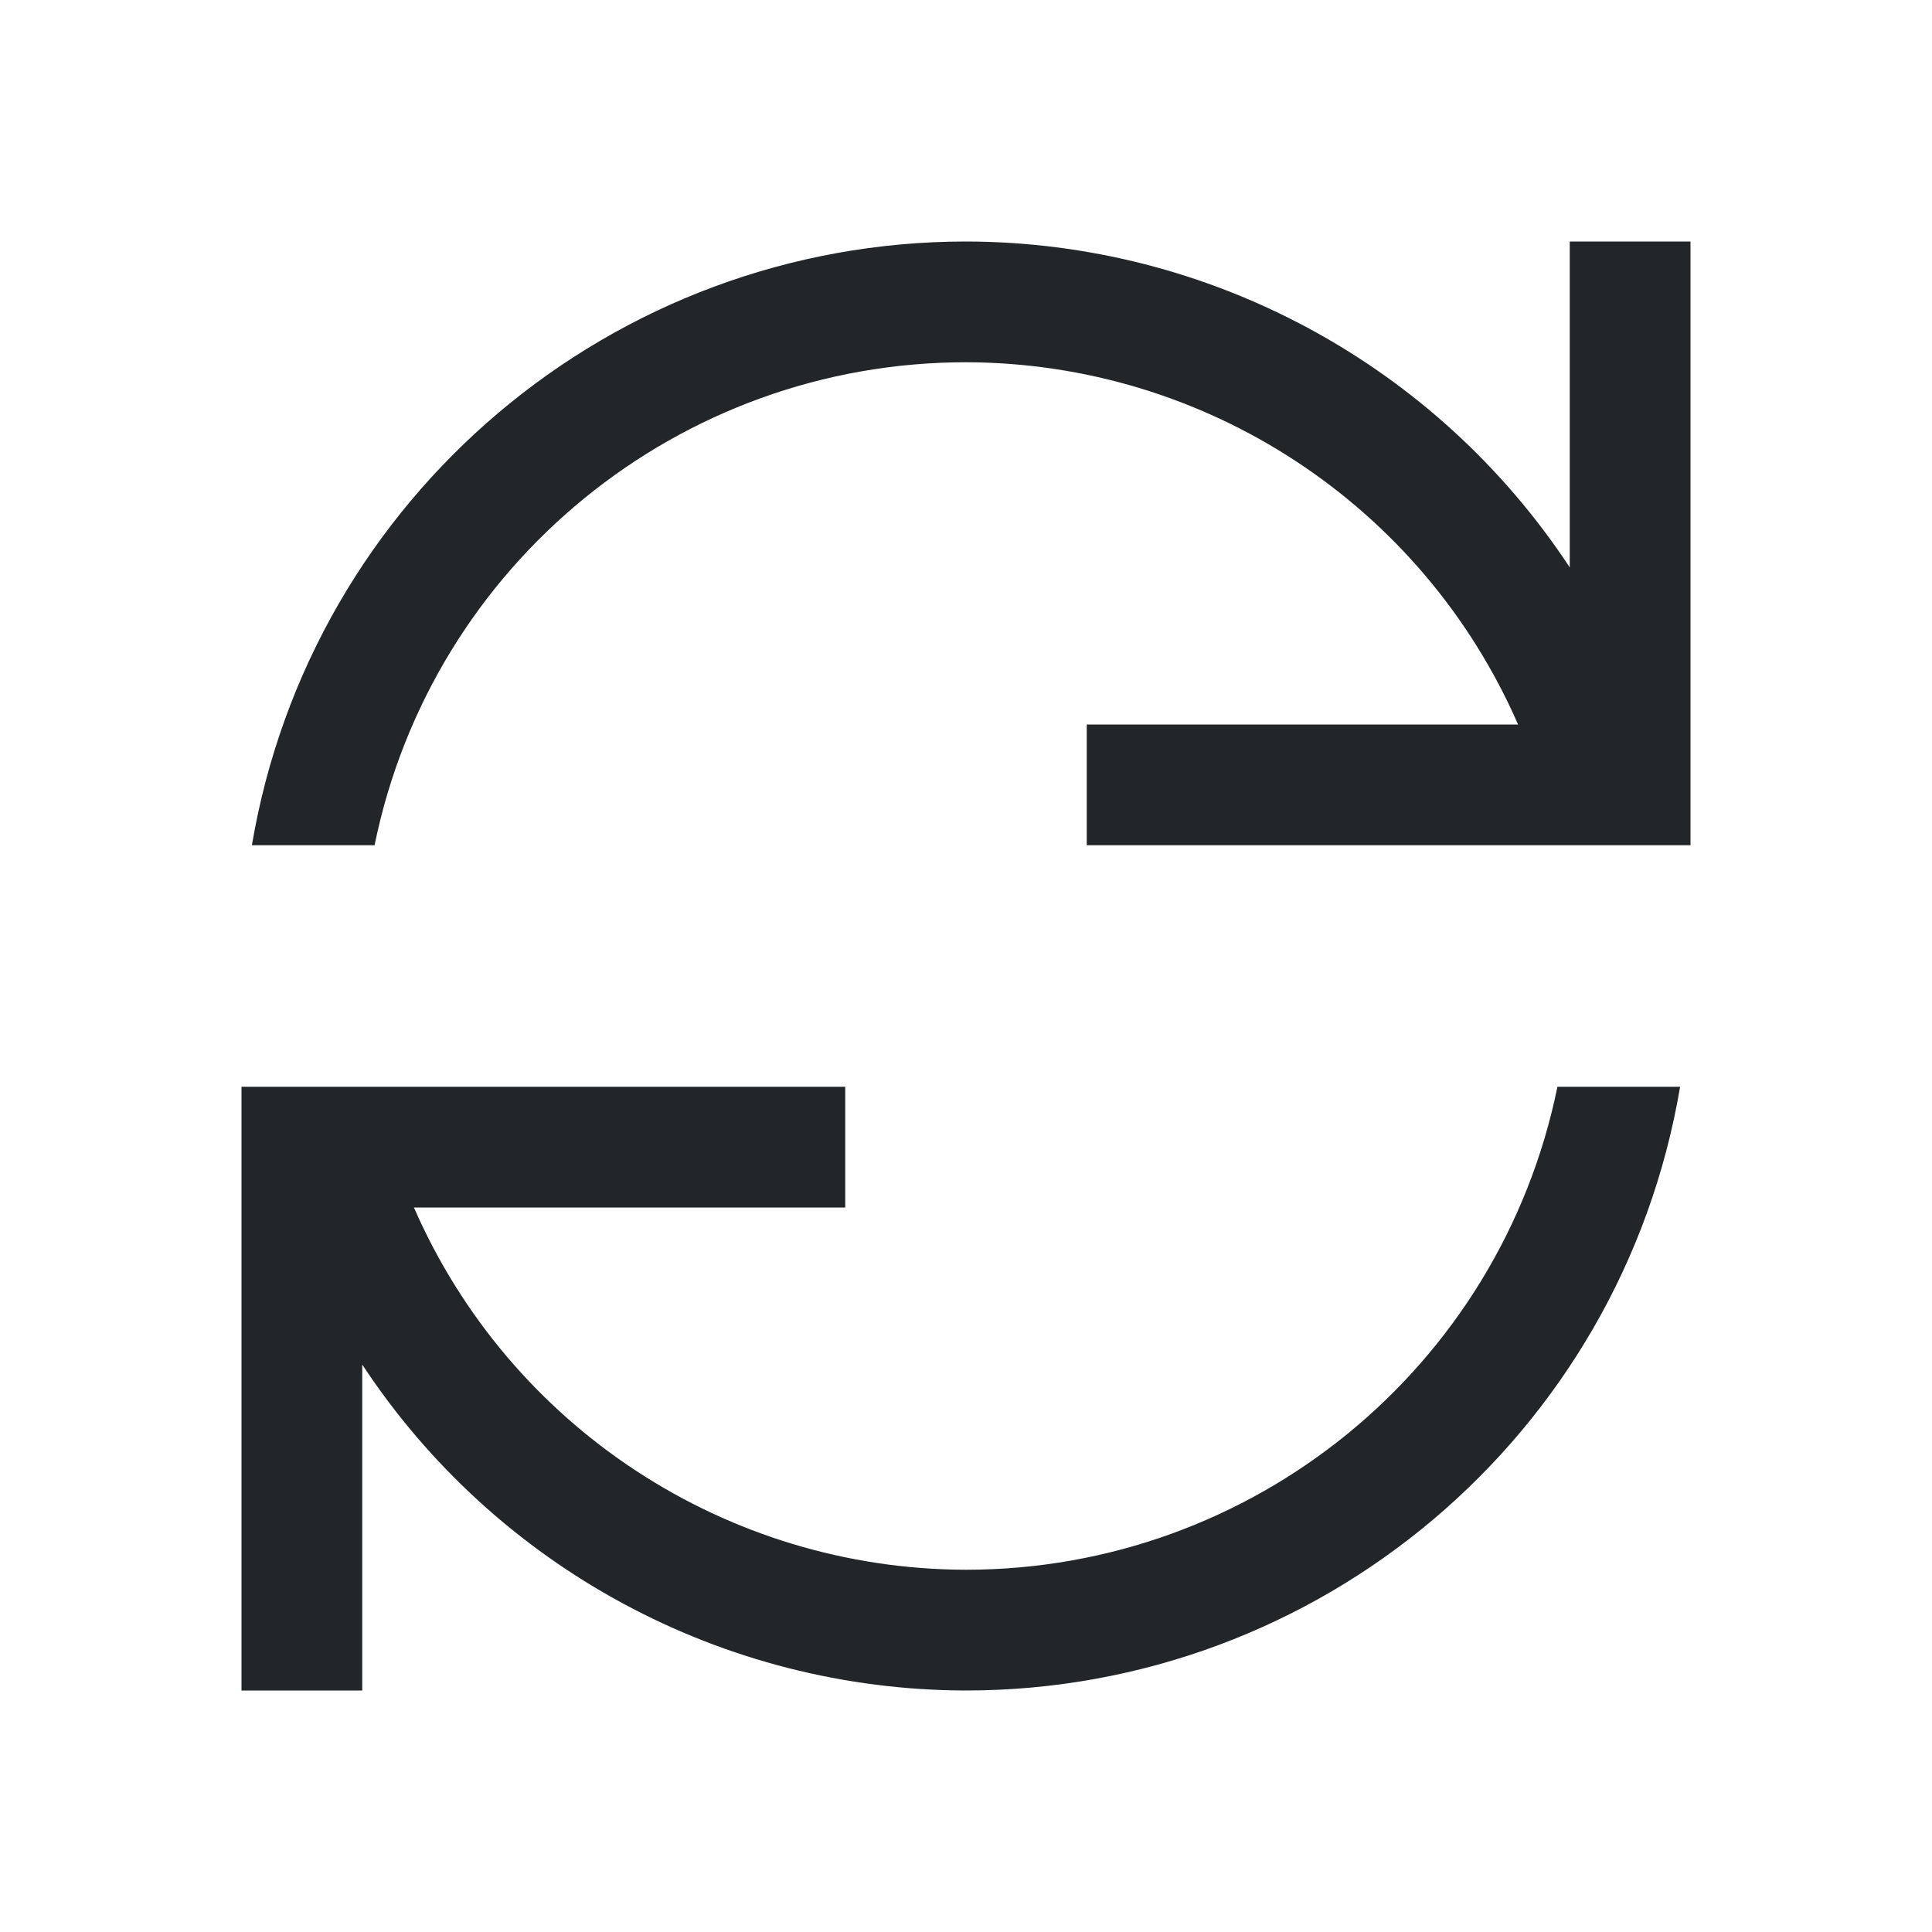
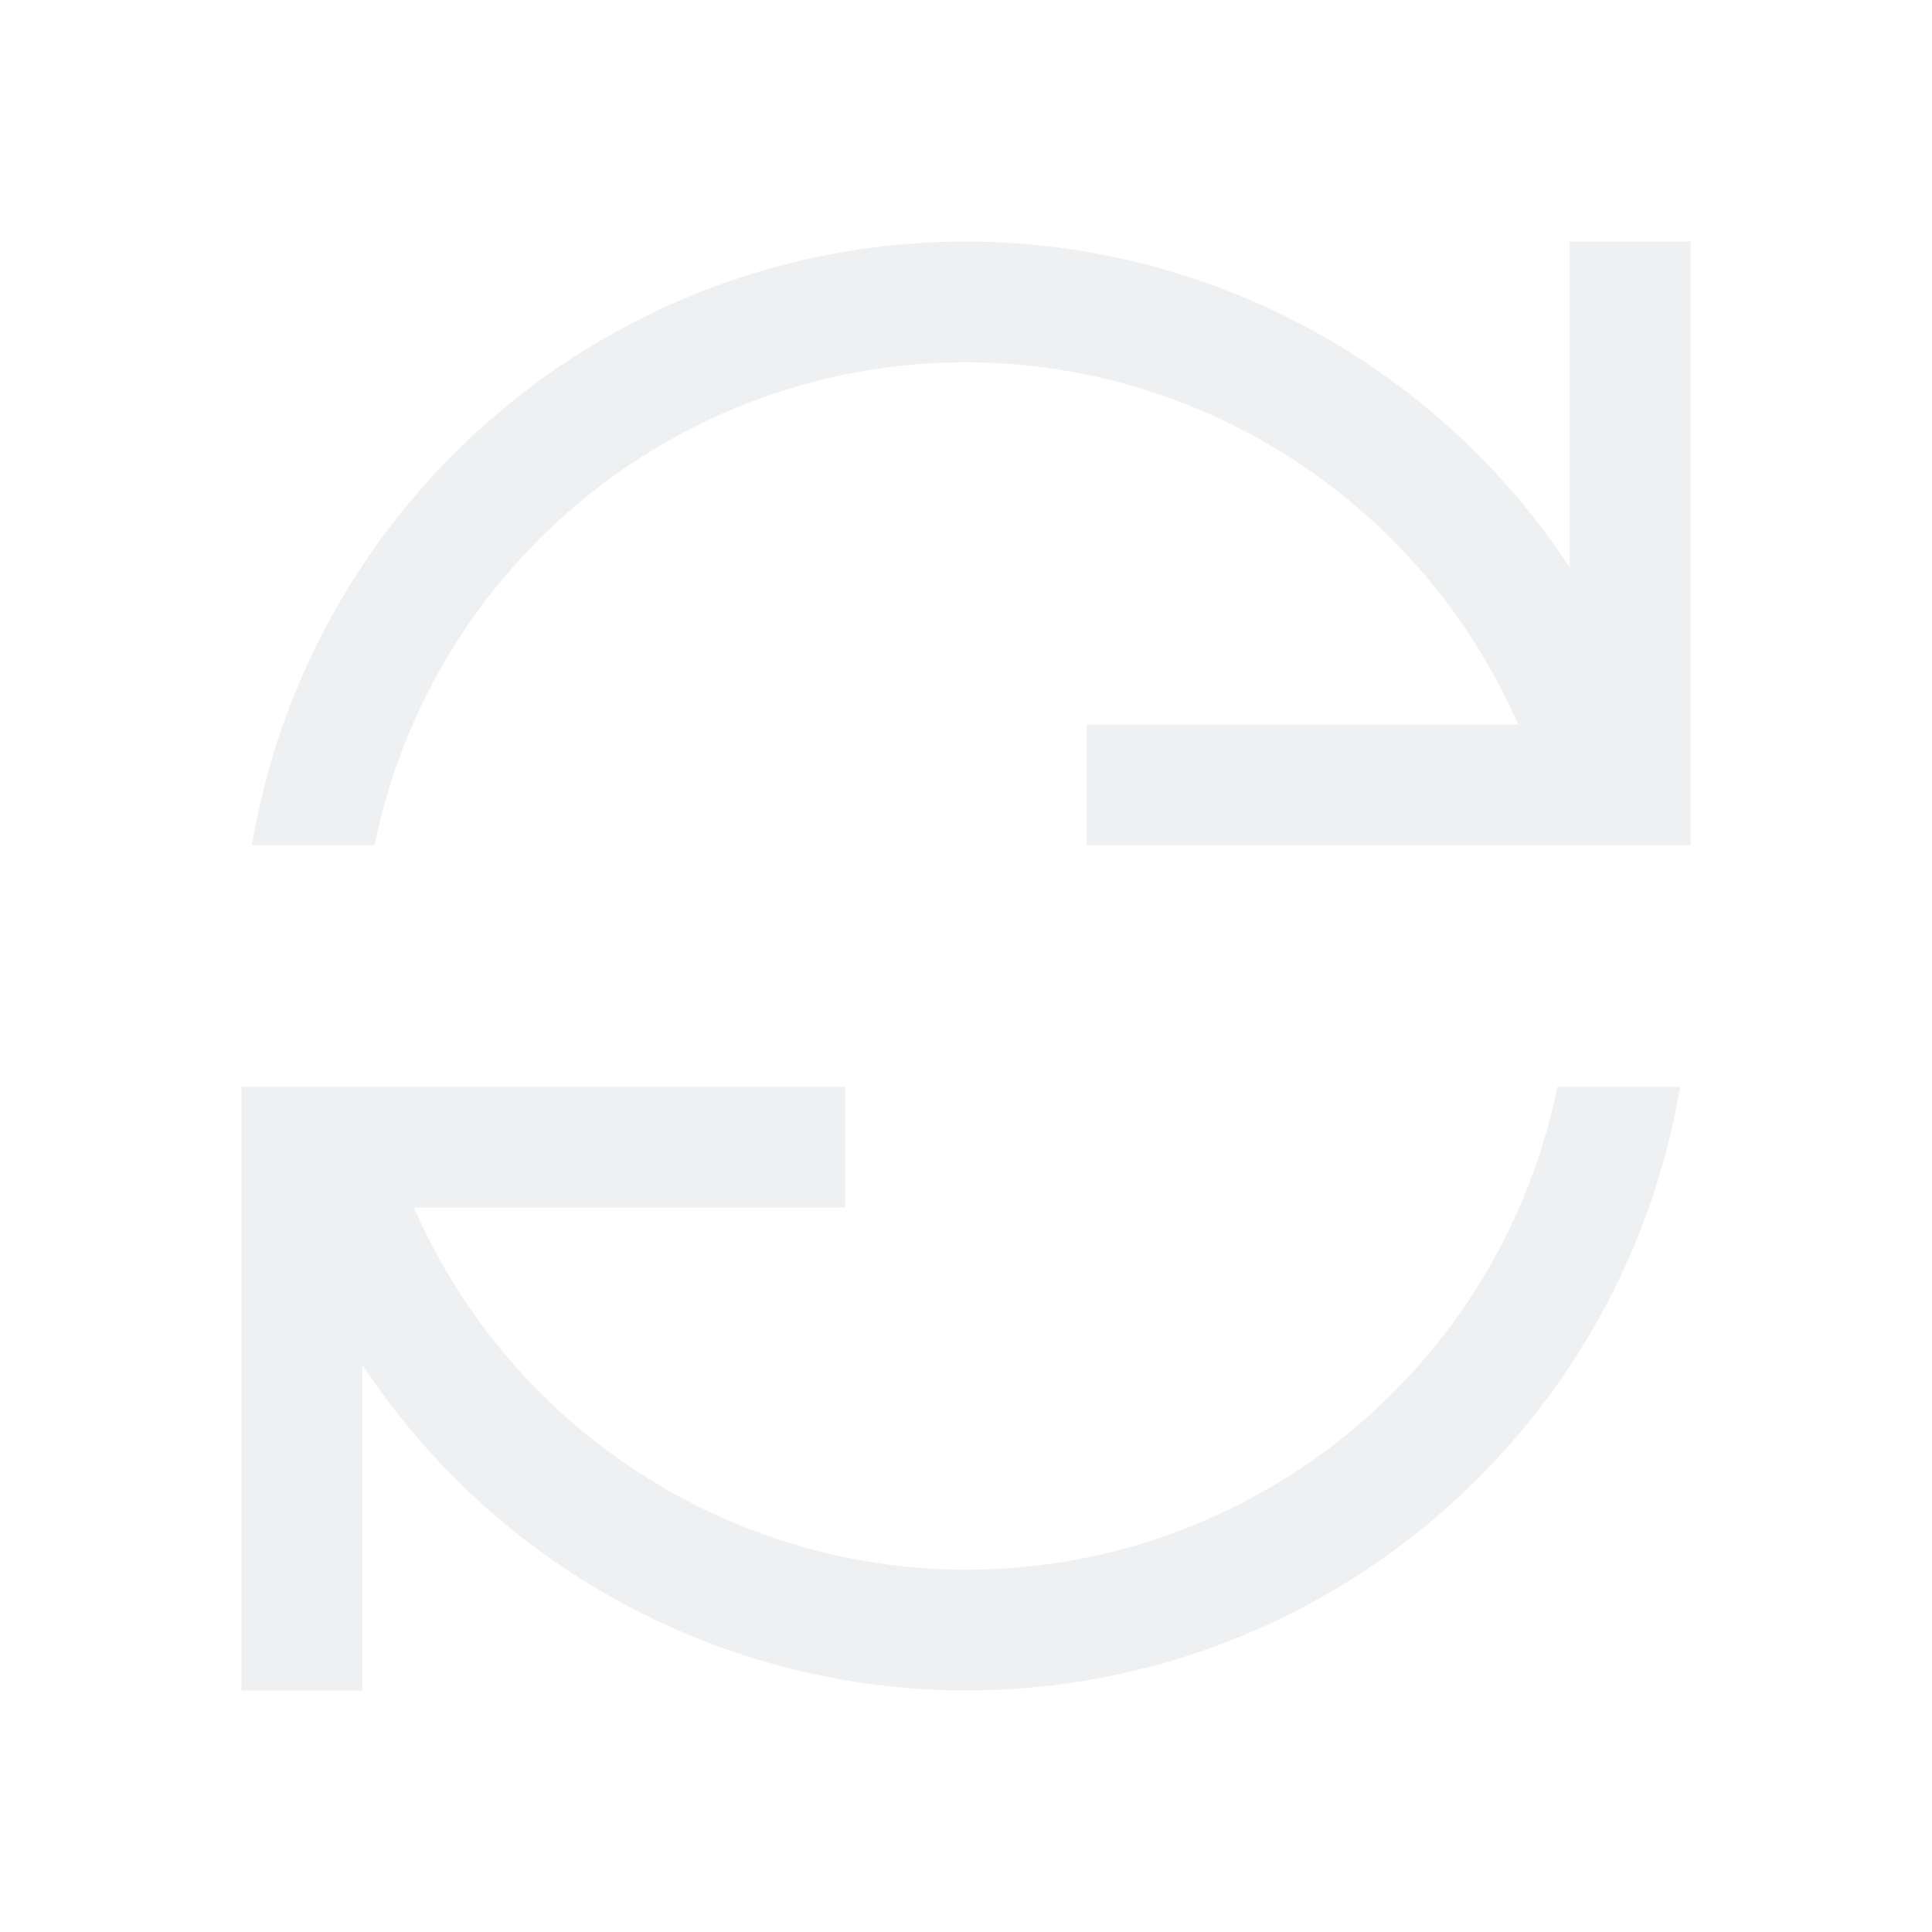
<svg xmlns="http://www.w3.org/2000/svg" viewBox="0 0 16 16">
  <defs id="defs3051">
    <style type="text/css" id="current-color-scheme">
      .ColorScheme-Text {
-         color:#232629;
+         color:#eff0f1;
      }
      </style>
  </defs>
  <path style="fill:currentColor;fill-opacity:1;stroke:none" d="M8 2A6 6 0 0 0 2.086 7H3.102A5 5 0 0 1 8 3 5 5 0 0 1 12.572 6H9V7H14V2H13V4.699A6 6 0 0 0 8 2M2 9V14H3V11.301A6 6 0 0 0 8 14 6 6 0 0 0 13.914 9H12.898A5 5 0 0 1 8 13 5 5 0 0 1 3.428 10H7V9H2.09z" class="ColorScheme-Text" />
</svg>
